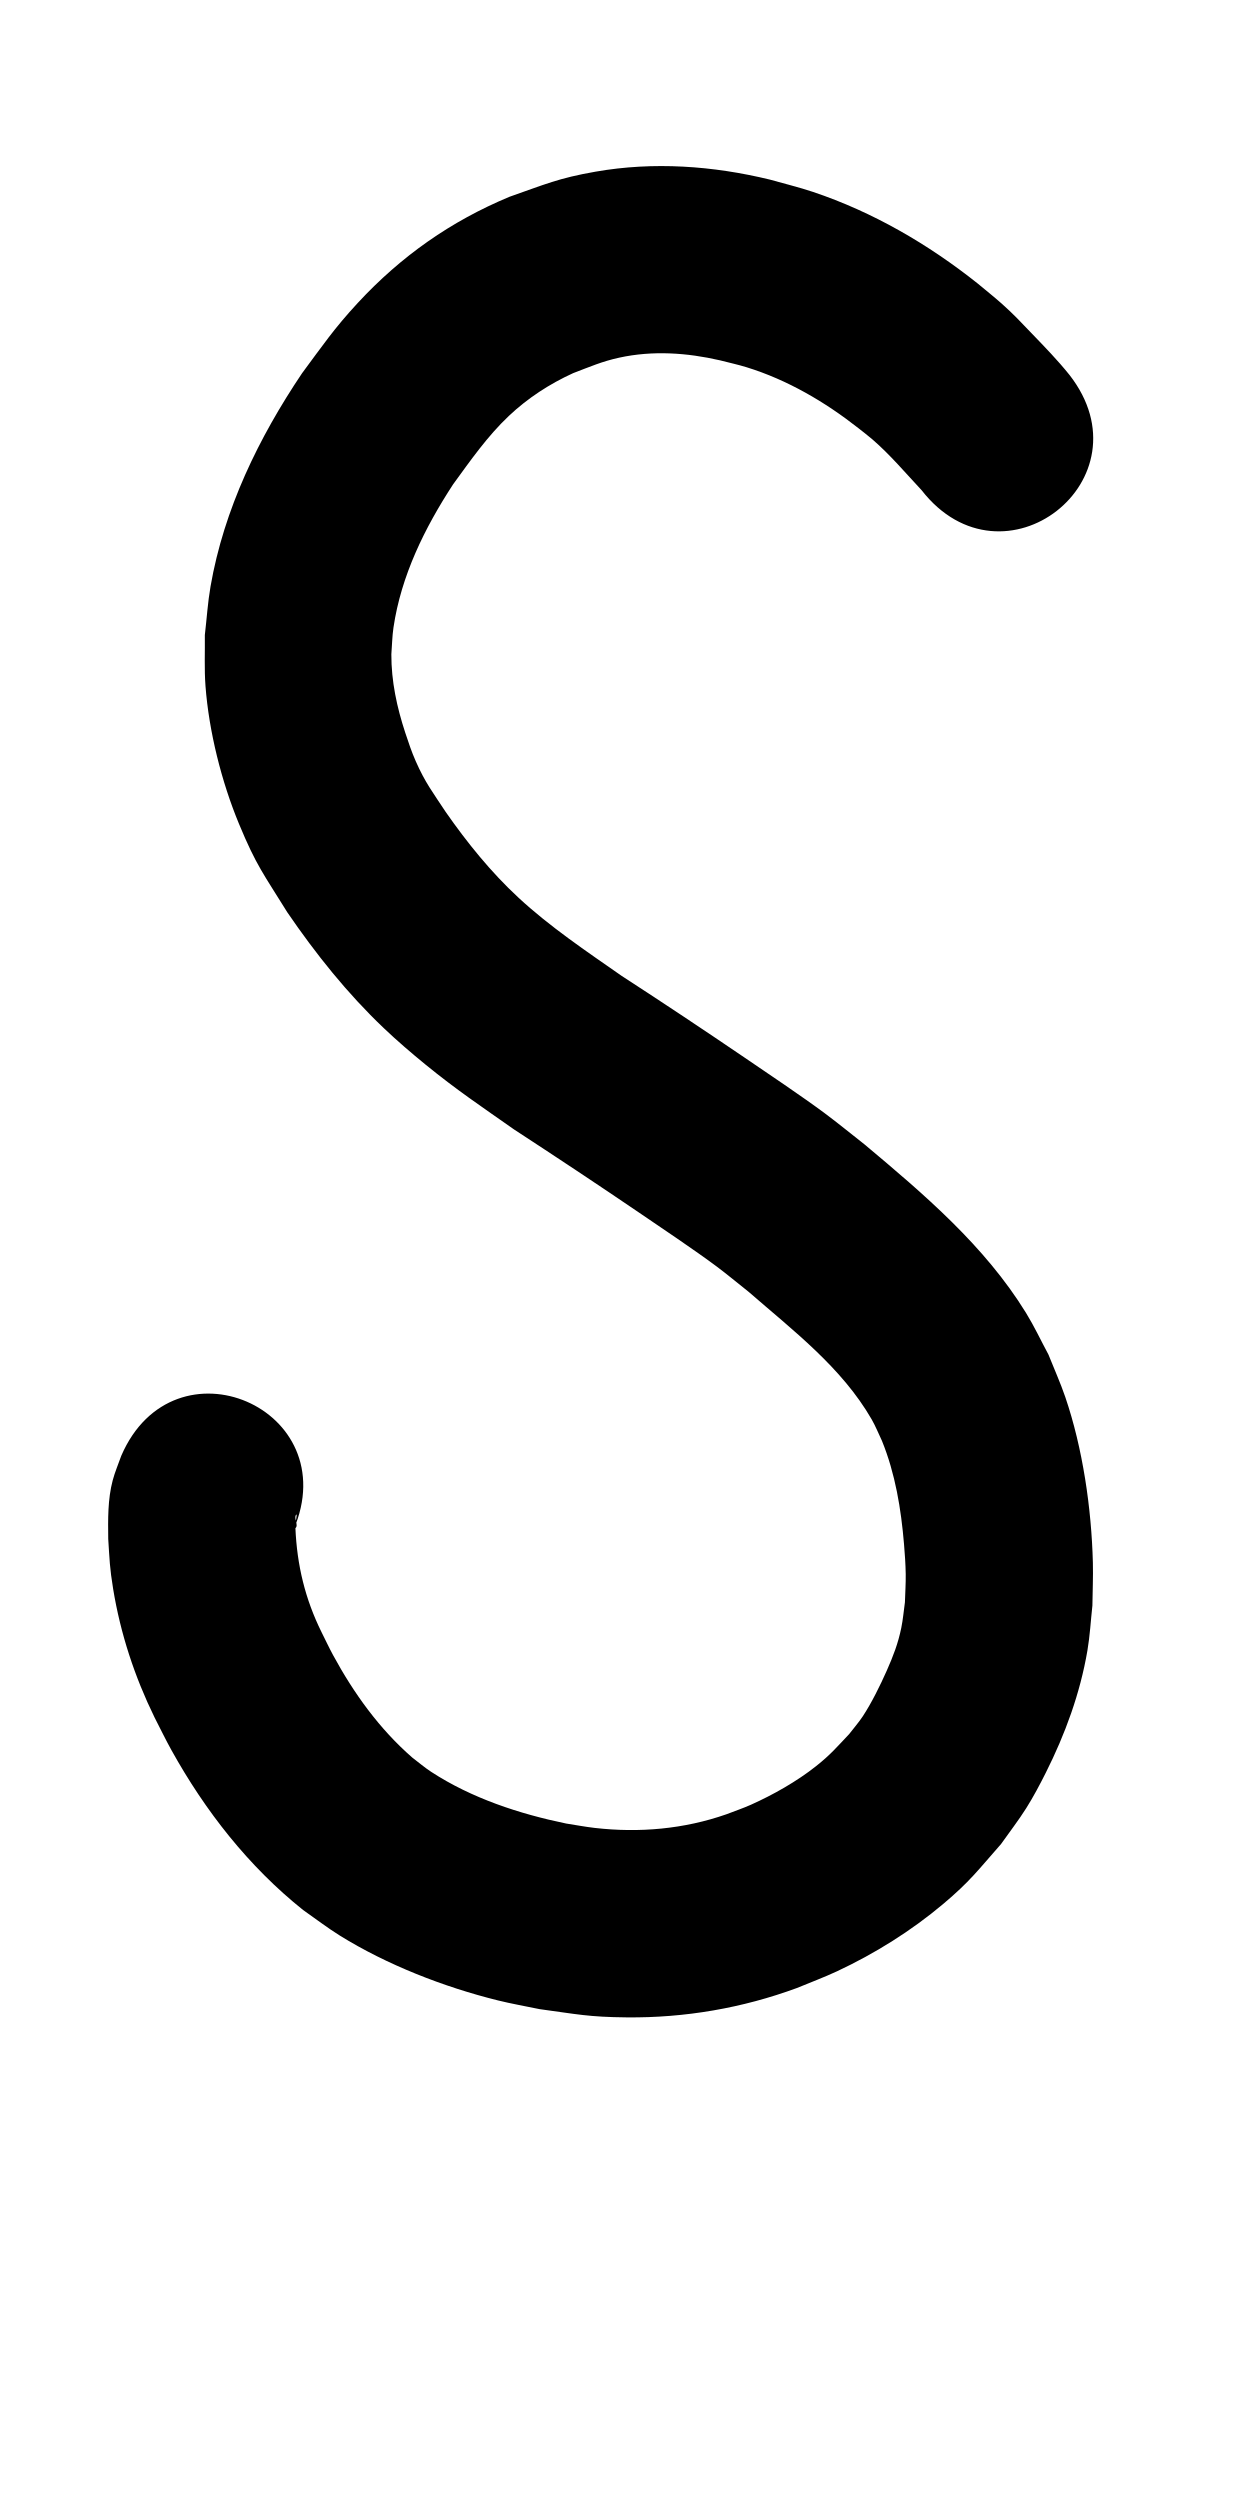
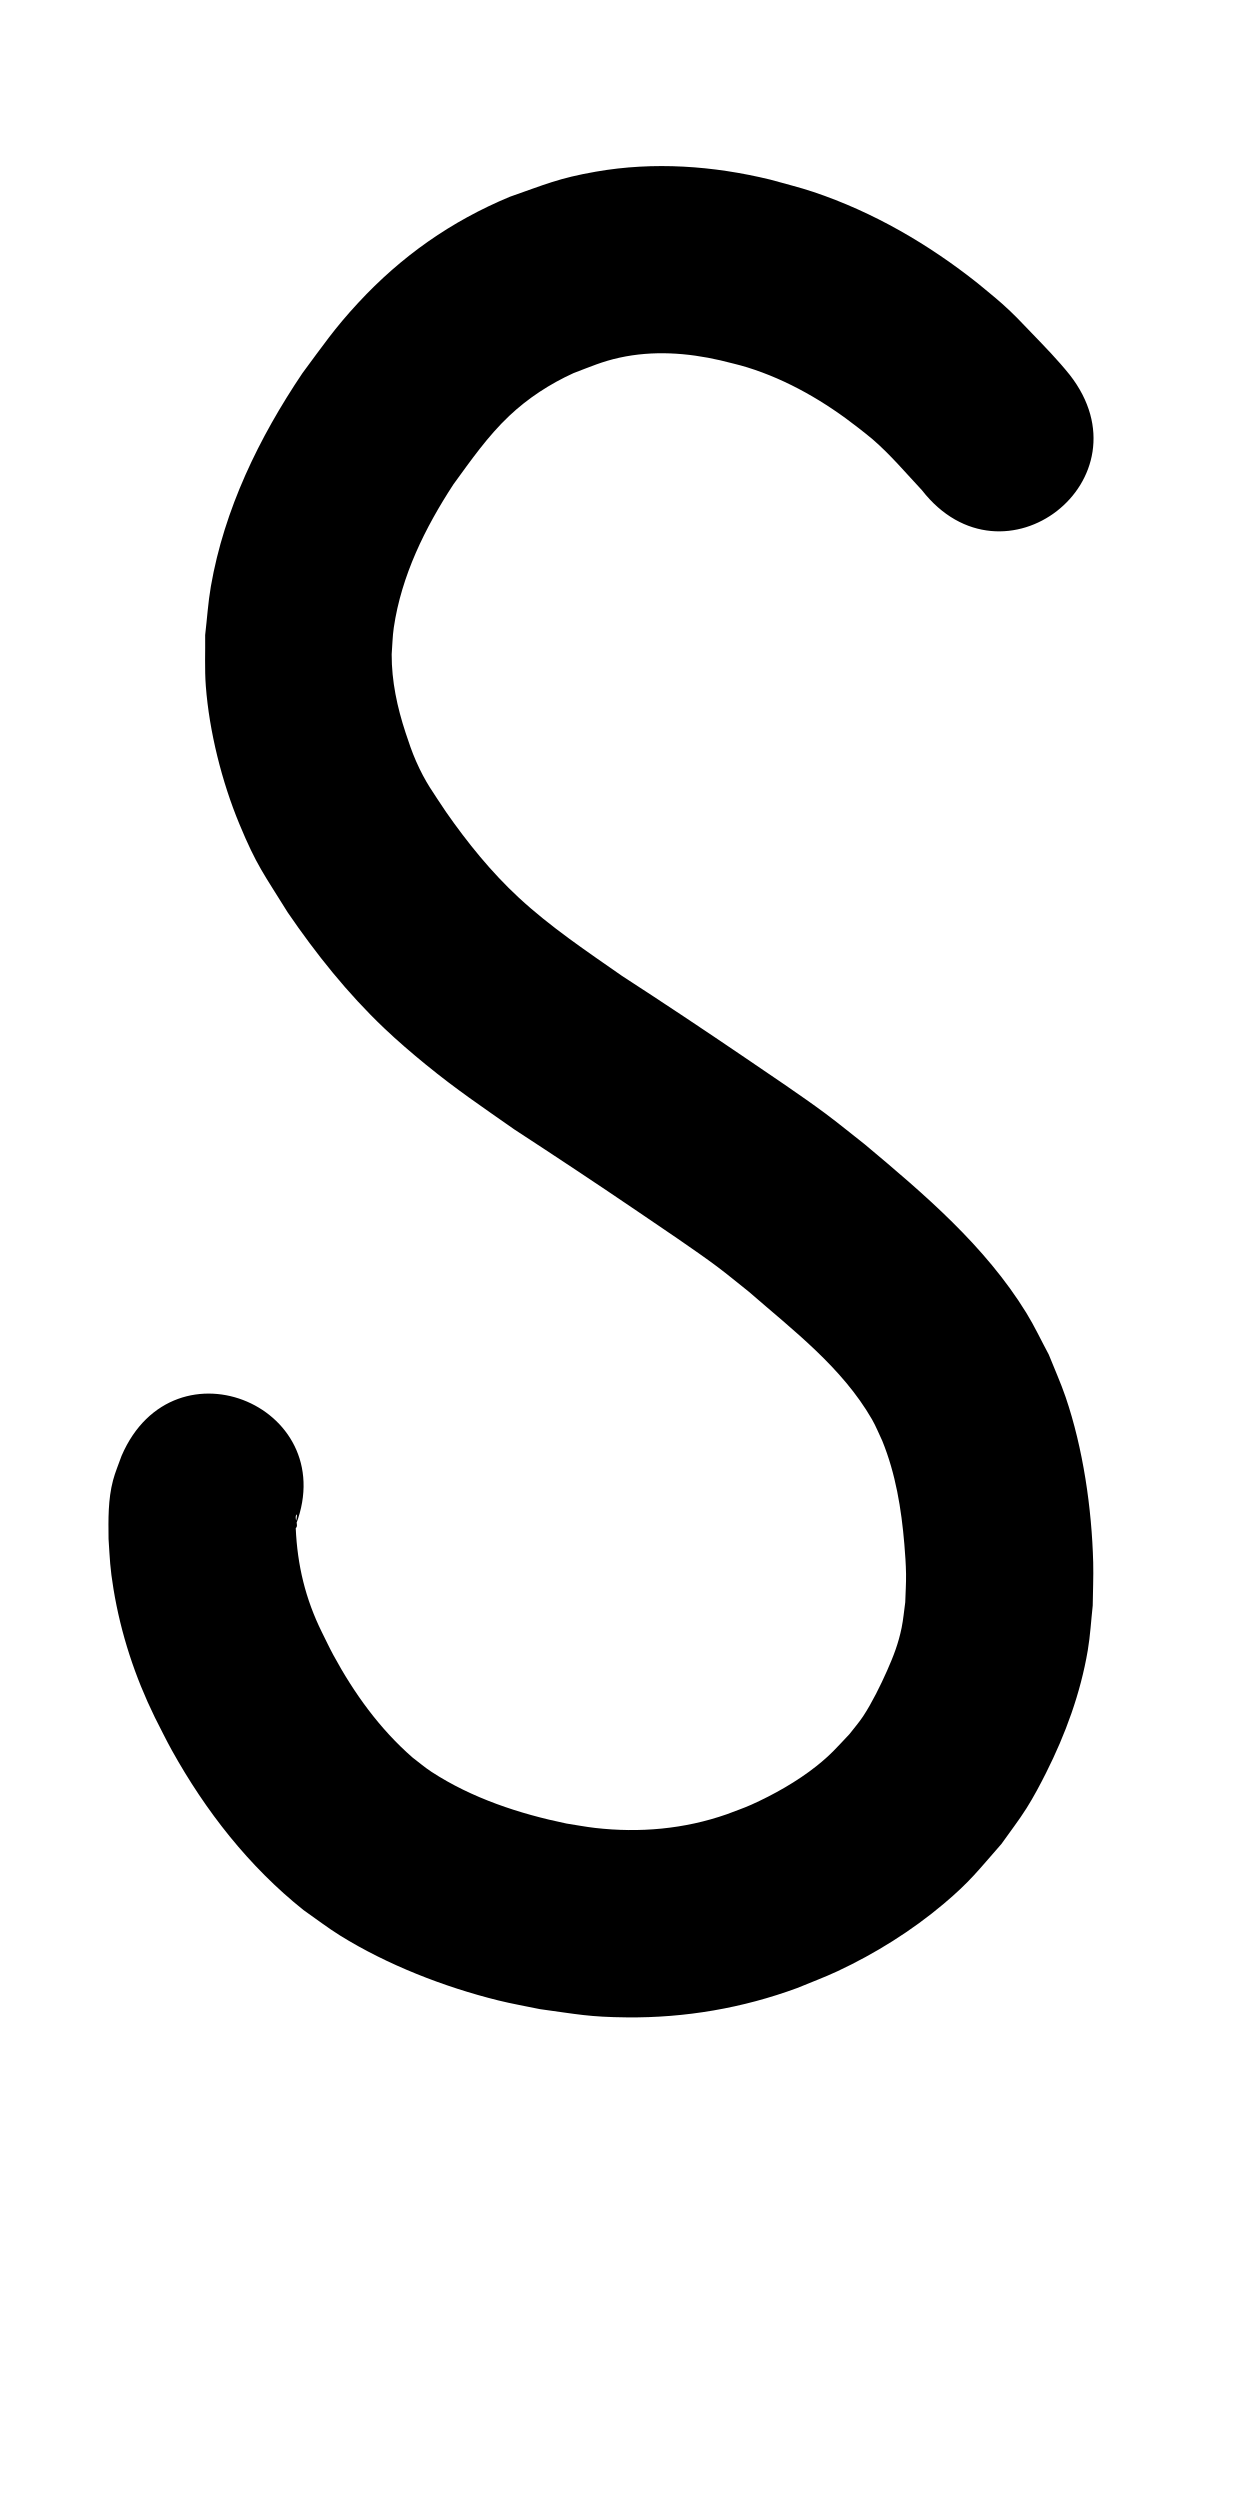
<svg xmlns="http://www.w3.org/2000/svg" viewBox="0 0 500 1000">
-   <path d="m 427.779,149.96 c -4.712,-5.892 -9.988,-11.288 -15.211,-16.718 -4.235,-4.403 -7.11,-7.547 -11.856,-11.765 -3.146,-2.797 -6.456,-5.406 -9.683,-8.108 C 371.313,97.69 349.18,84.805 325.228,76.773 319.55,74.868 313.711,73.483 307.952,71.838 285.138,66.301 261.44,64.61 238.215,68.667 c -14.972,2.615 -20.134,5.062 -34.38,10.032 -23.552,9.804 -43.405,23.785 -60.729,42.481 -9.437,10.184 -14.069,17.043 -22.274,28.104 -17.364,25.819 -31.251,54.38 -36.616,85.269 -1.117,6.434 -1.52,12.971 -2.28,19.457 0.086,6.796 -0.252,13.61 0.259,20.387 1.374,18.212 6.419,38.317 13.42,55.198 6.943,16.742 9.805,19.976 19.324,35.352 11.338,16.588 23.961,32.393 38.544,46.272 5.382,5.123 11.031,9.967 16.787,14.666 12.3,10.04 22.395,16.795 35.327,25.881 16.745,10.932 33.41,21.974 49.945,33.22 8.441,5.741 22.716,15.327 31.079,21.58 4.348,3.251 8.512,6.742 12.769,10.113 17.746,15.446 37.305,30.298 49.269,51.057 1.587,2.754 2.748,5.732 4.122,8.599 5.354,13.171 7.648,27.246 8.828,41.345 0.332,3.973 0.617,7.956 0.679,11.942 0.058,3.762 -0.213,7.522 -0.32,11.282 -0.483,3.403 -0.759,6.841 -1.448,10.208 -1.292,6.309 -3.229,11.309 -5.824,17.169 -2.571,5.805 -6.079,12.935 -9.587,18.249 -1.643,2.488 -3.628,4.732 -5.441,7.099 -5.009,5.289 -7.442,8.224 -13.209,12.804 -7.704,6.119 -17.155,11.465 -26.11,15.473 -3.192,1.429 -6.518,2.536 -9.776,3.803 -16.957,5.933 -34.87,7.506 -52.679,5.462 -3.835,-0.44 -7.63,-1.173 -11.445,-1.76 -18.75,-3.87 -37.856,-10.149 -54.005,-20.696 -2.636,-1.721 -5.026,-3.792 -7.538,-5.688 -13.162,-11.476 -23.401,-25.715 -31.69,-41.003 -1.632,-3.009 -3.073,-6.117 -4.61,-9.176 -6.585,-13.331 -9.808,-26.836 -10.439,-41.593 1.412,-1.168 -0.816,-3.973 0.299,-5.381 0.352,-0.445 0.109,1.144 0.009,1.703 -0.267,1.501 -0.735,2.96 -1.103,4.44 20.997,-48.699 -47.875,-78.393 -68.871,-29.694 v 0 c -1.14,3.271 -2.535,6.463 -3.419,9.812 -2.017,7.639 -1.882,15.623 -1.79,23.439 0.548,8.407 0.555,11.39 1.968,20.013 2.929,17.869 8.589,35.109 16.551,51.368 2.259,4.374 4.385,8.818 6.776,13.121 13.534,24.359 30.815,46.47 52.658,63.931 4.883,3.399 9.596,7.056 14.648,10.197 18.874,11.735 41.691,20.608 63.221,25.947 5.528,1.371 11.148,2.336 16.723,3.504 15.106,2.052 19.58,3.145 34.81,3.298 23.293,0.234 46.307,-3.706 68.166,-11.766 5.34,-2.227 10.779,-4.229 16.019,-6.681 15.143,-7.086 29.713,-16.188 42.501,-26.967 10.64,-8.969 13.854,-13.435 23.1,-23.948 3.36,-4.785 6.972,-9.404 10.081,-14.355 2.85,-4.538 5.364,-9.286 7.771,-14.073 7.785,-15.484 13.772,-31.837 16.685,-48.967 1.01,-5.936 1.326,-11.969 1.989,-17.954 0.063,-5.746 0.338,-11.493 0.19,-17.237 -0.557,-21.616 -4.049,-45.71 -11.032,-66.182 -1.968,-5.769 -4.495,-11.333 -6.743,-16.999 -2.993,-5.56 -5.667,-11.304 -8.978,-16.681 -16.505,-26.799 -40.766,-47.419 -64.61,-67.397 -5.265,-4.125 -10.434,-8.376 -15.795,-12.375 -8.734,-6.514 -23.375,-16.36 -32.324,-22.444 -16.228,-11.032 -32.558,-21.904 -49.022,-32.583 -14.126,-9.872 -28.598,-19.549 -41.279,-31.301 -11.015,-10.208 -20.499,-21.95 -29.07,-34.241 -5.208,-7.914 -8.231,-11.753 -12.021,-20.366 -1.624,-3.689 -2.916,-7.52 -4.174,-11.349 -3.34,-10.165 -5.593,-20.604 -5.56,-31.351 0.282,-3.568 0.324,-7.162 0.845,-10.703 3.059,-20.784 12.492,-39.871 23.849,-57.29 6.914,-9.489 13.715,-19.254 22.297,-27.364 7.55,-7.135 16.286,-12.814 25.718,-17.12 6.727,-2.552 11.497,-4.677 18.458,-6.198 13.342,-2.916 27.074,-1.974 40.292,1.07 3.567,0.929 7.179,1.698 10.7,2.788 16.291,5.047 31.269,13.827 44.621,24.312 1.891,1.518 3.839,2.966 5.672,4.553 7.11,6.156 13.23,13.431 19.639,20.283 32.605,41.826 91.756,-4.284 59.151,-46.11 z" />
+   <path d="m 427.908,149.96 c -4.712,-5.892 -9.988,-11.288 -15.211,-16.718 -4.235,-4.403 -7.11,-7.547 -11.856,-11.765 -3.146,-2.797 -6.456,-5.406 -9.683,-8.108 -19.716,-15.678 -41.848,-28.564 -65.8,-36.596 -5.678,-1.904 -11.518,-3.29 -17.276,-4.934 -22.814,-5.537 -46.512,-7.228 -69.737,-3.171 -14.972,2.615 -20.134,5.062 -34.38,10.032 -23.552,9.804 -43.405,23.785 -60.729,42.481 -9.437,10.184 -14.069,17.043 -22.274,28.104 -17.364,25.819 -31.251,54.38 -36.616,85.269 -1.117,6.434 -1.52,12.971 -2.28,19.457 0.086,6.796 -0.252,13.61 0.259,20.387 1.374,18.212 6.419,38.317 13.42,55.198 6.943,16.742 9.805,19.976 19.324,35.352 11.338,16.588 23.961,32.393 38.544,46.272 5.382,5.123 11.031,9.967 16.787,14.666 12.3,10.04 22.395,16.795 35.327,25.881 16.745,10.932 33.41,21.974 49.945,33.22 8.441,5.741 22.716,15.327 31.079,21.58 4.348,3.251 8.512,6.742 12.769,10.113 17.746,15.446 37.305,30.298 49.269,51.057 1.587,2.754 2.748,5.732 4.122,8.599 5.354,13.171 7.648,27.246 8.828,41.345 0.332,3.973 0.617,7.956 0.679,11.942 0.058,3.762 -0.213,7.522 -0.32,11.282 -0.483,3.403 -0.759,6.841 -1.448,10.208 -1.292,6.309 -3.229,11.309 -5.824,17.169 -2.571,5.805 -6.079,12.935 -9.587,18.249 -1.643,2.488 -3.628,4.732 -5.441,7.099 -5.009,5.289 -7.442,8.224 -13.209,12.804 -7.704,6.119 -17.155,11.465 -26.11,15.473 -3.192,1.429 -6.518,2.536 -9.776,3.803 -16.957,5.933 -34.87,7.506 -52.679,5.462 -3.835,-0.44 -7.63,-1.173 -11.445,-1.76 -18.75,-3.87 -37.856,-10.149 -54.005,-20.696 -2.636,-1.721 -5.026,-3.792 -7.538,-5.688 -13.162,-11.476 -23.401,-25.715 -31.69,-41.003 -1.632,-3.009 -3.073,-6.117 -4.61,-9.176 -6.585,-13.331 -9.808,-26.836 -10.439,-41.593 1.412,-1.168 -0.816,-3.973 0.299,-5.381 0.352,-0.445 0.109,1.144 0.009,1.703 -0.267,1.501 -0.735,2.96 -1.103,4.44 20.997,-48.699 -47.875,-78.393 -68.871,-29.694 v 0 c -1.14,3.271 -2.535,6.463 -3.419,9.812 -2.017,7.639 -1.882,15.623 -1.79,23.439 0.548,8.407 0.555,11.39 1.968,20.013 2.929,17.869 8.589,35.109 16.551,51.368 2.259,4.374 4.385,8.818 6.776,13.121 13.534,24.359 30.815,46.47 52.658,63.931 4.883,3.399 9.596,7.056 14.648,10.197 18.874,11.735 41.691,20.608 63.221,25.947 5.528,1.371 11.148,2.336 16.723,3.504 15.106,2.052 19.58,3.145 34.81,3.298 23.293,0.234 46.307,-3.706 68.166,-11.766 5.34,-2.227 10.779,-4.229 16.019,-6.681 15.143,-7.086 29.713,-16.188 42.501,-26.967 10.64,-8.969 13.854,-13.435 23.1,-23.948 3.36,-4.785 6.972,-9.404 10.081,-14.355 2.85,-4.538 5.364,-9.286 7.771,-14.073 7.785,-15.484 13.772,-31.837 16.685,-48.967 1.01,-5.936 1.326,-11.969 1.989,-17.954 0.063,-5.746 0.338,-11.493 0.19,-17.237 -0.557,-21.616 -4.049,-45.71 -11.032,-66.182 -1.968,-5.769 -4.495,-11.333 -6.743,-16.999 -2.993,-5.56 -5.667,-11.304 -8.978,-16.681 -16.505,-26.799 -40.766,-47.419 -64.61,-67.397 -5.265,-4.125 -10.434,-8.376 -15.795,-12.375 -8.734,-6.514 -23.375,-16.36 -32.324,-22.444 -16.228,-11.032 -32.558,-21.904 -49.022,-32.583 -14.126,-9.872 -28.598,-19.549 -41.279,-31.301 -11.015,-10.208 -20.499,-21.95 -29.07,-34.241 -5.208,-7.914 -8.231,-11.753 -12.021,-20.366 -1.624,-3.689 -2.916,-7.52 -4.174,-11.349 -3.34,-10.165 -5.593,-20.604 -5.56,-31.351 0.282,-3.568 0.324,-7.162 0.845,-10.703 3.059,-20.784 12.492,-39.871 23.849,-57.29 6.914,-9.489 13.715,-19.254 22.297,-27.364 7.55,-7.135 16.286,-12.814 25.718,-17.12 6.727,-2.552 11.497,-4.677 18.458,-6.198 13.342,-2.916 27.074,-1.974 40.292,1.07 3.567,0.929 7.179,1.698 10.7,2.788 16.291,5.047 31.269,13.827 44.621,24.312 1.891,1.518 3.839,2.966 5.672,4.553 7.11,6.156 13.23,13.431 19.639,20.283 32.605,41.826 91.756,-4.284 59.151,-46.11 z" />
</svg>
